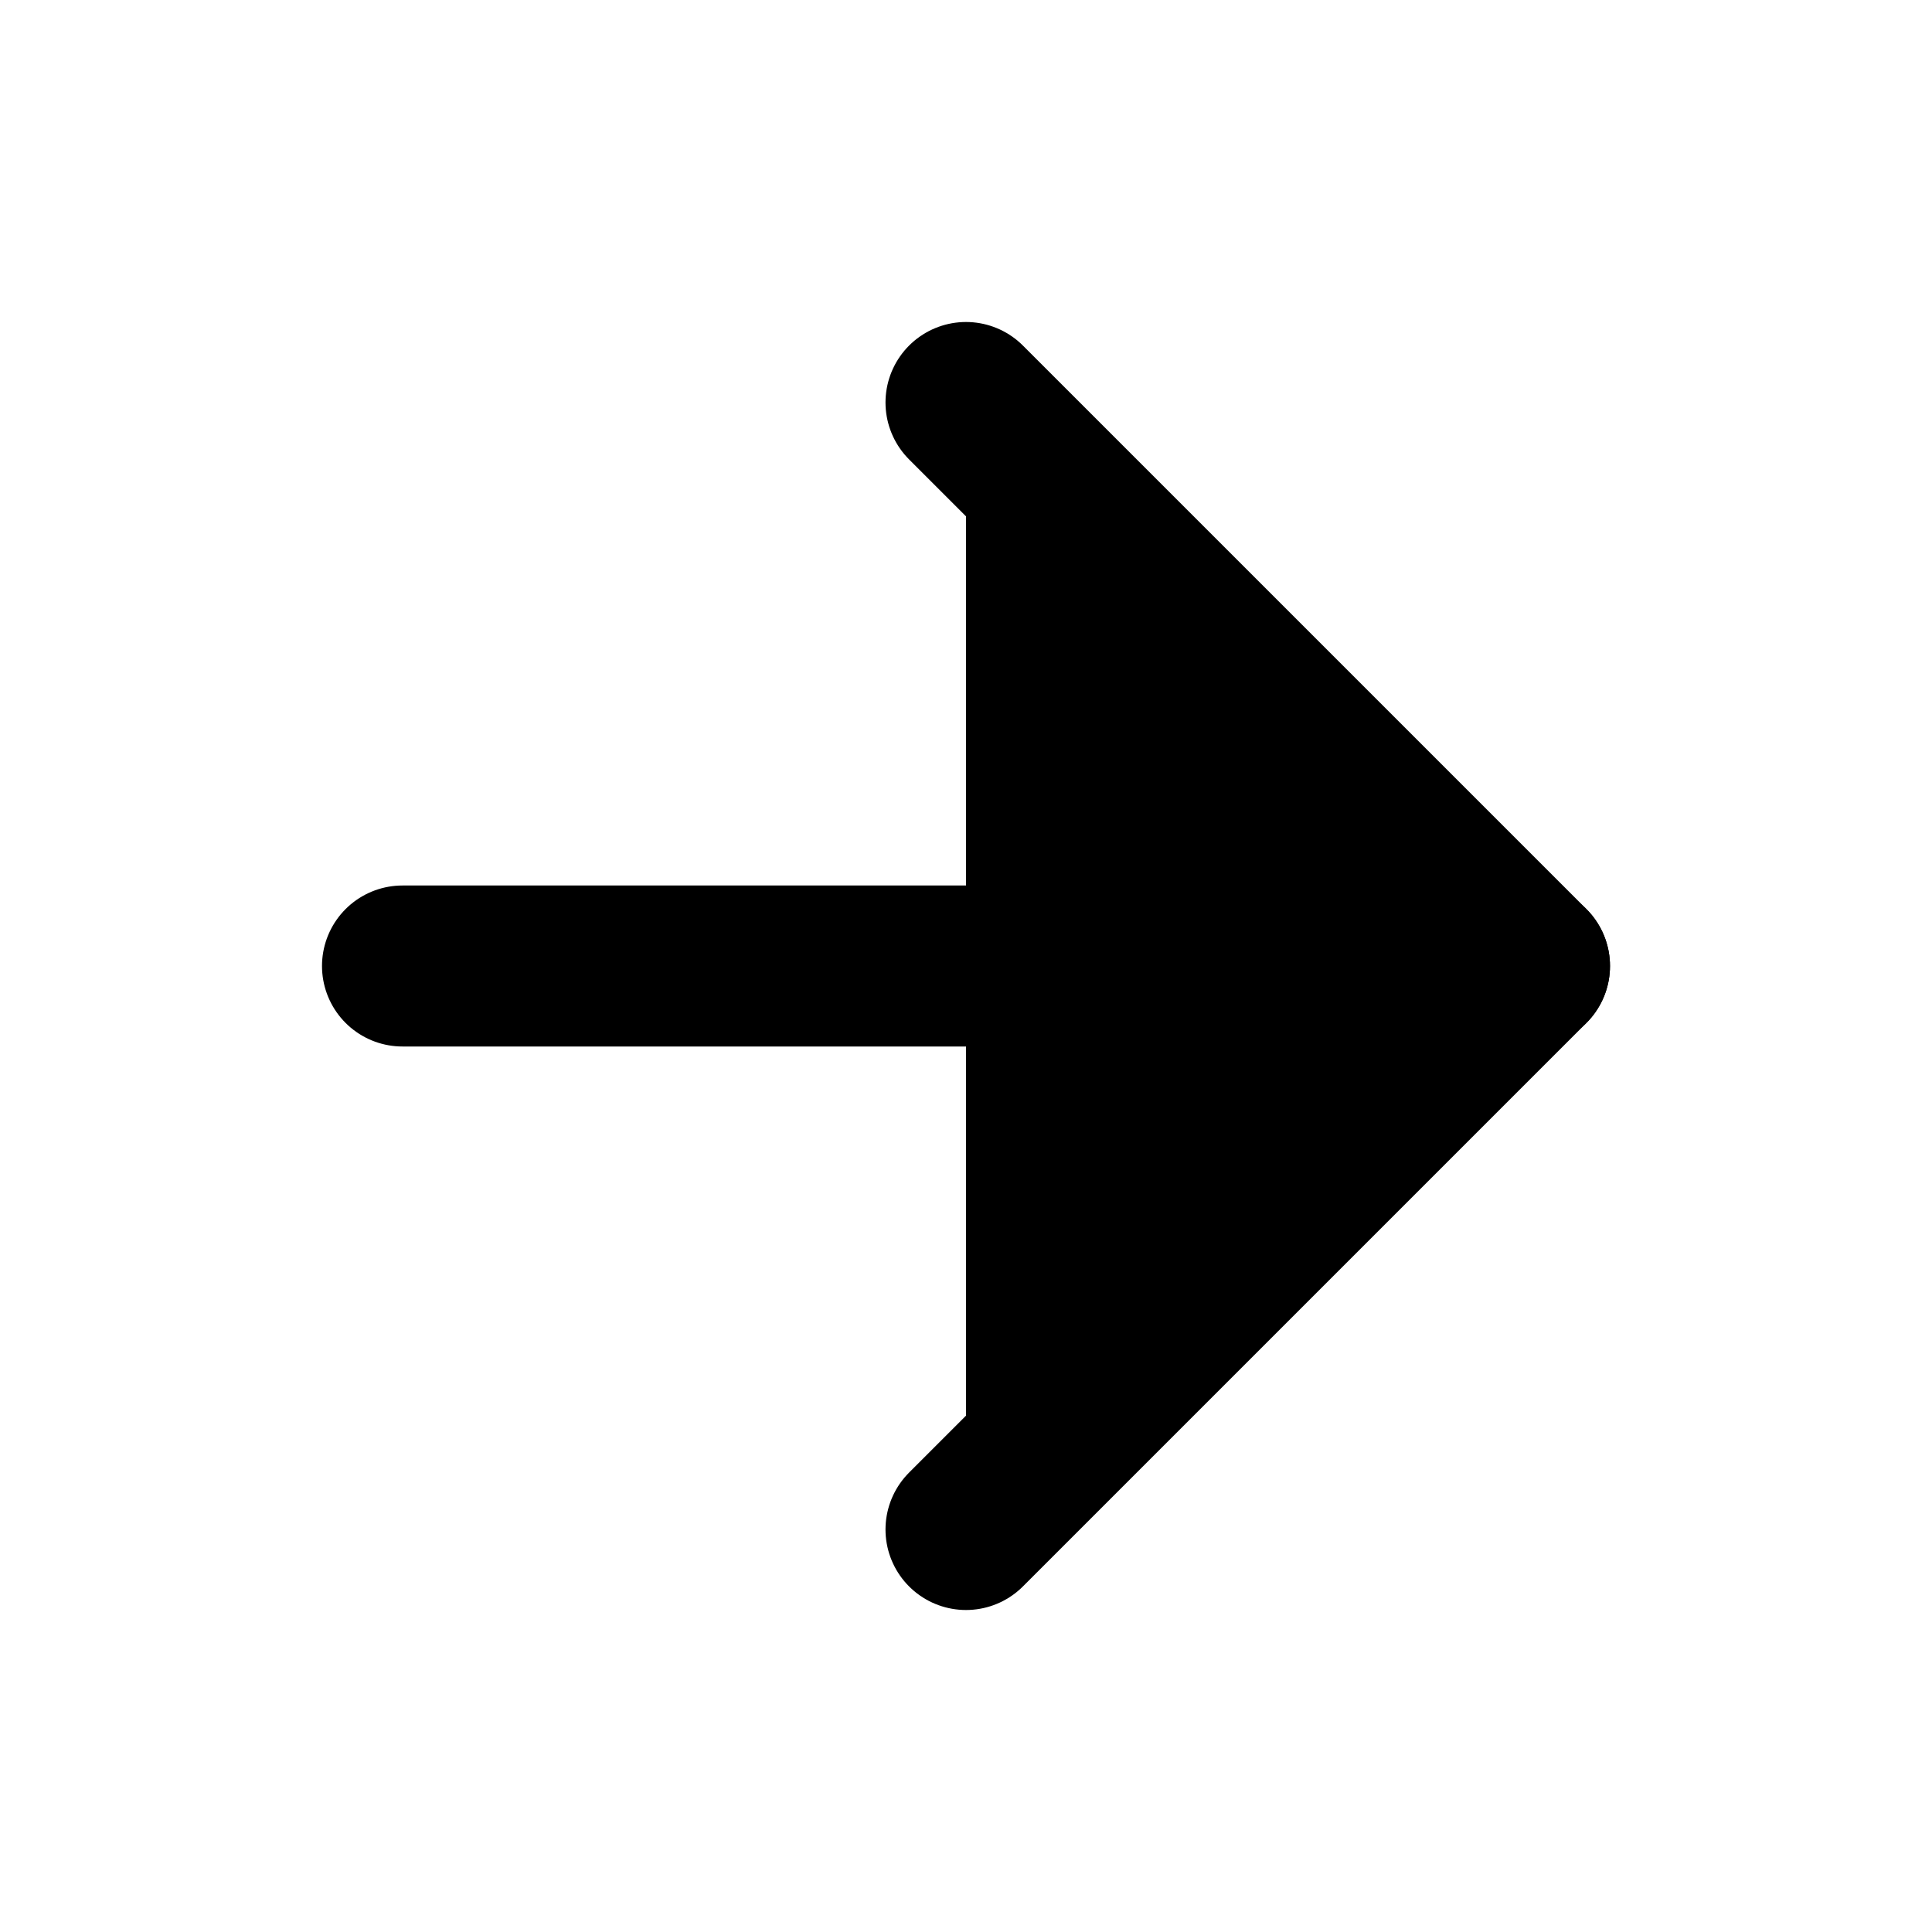
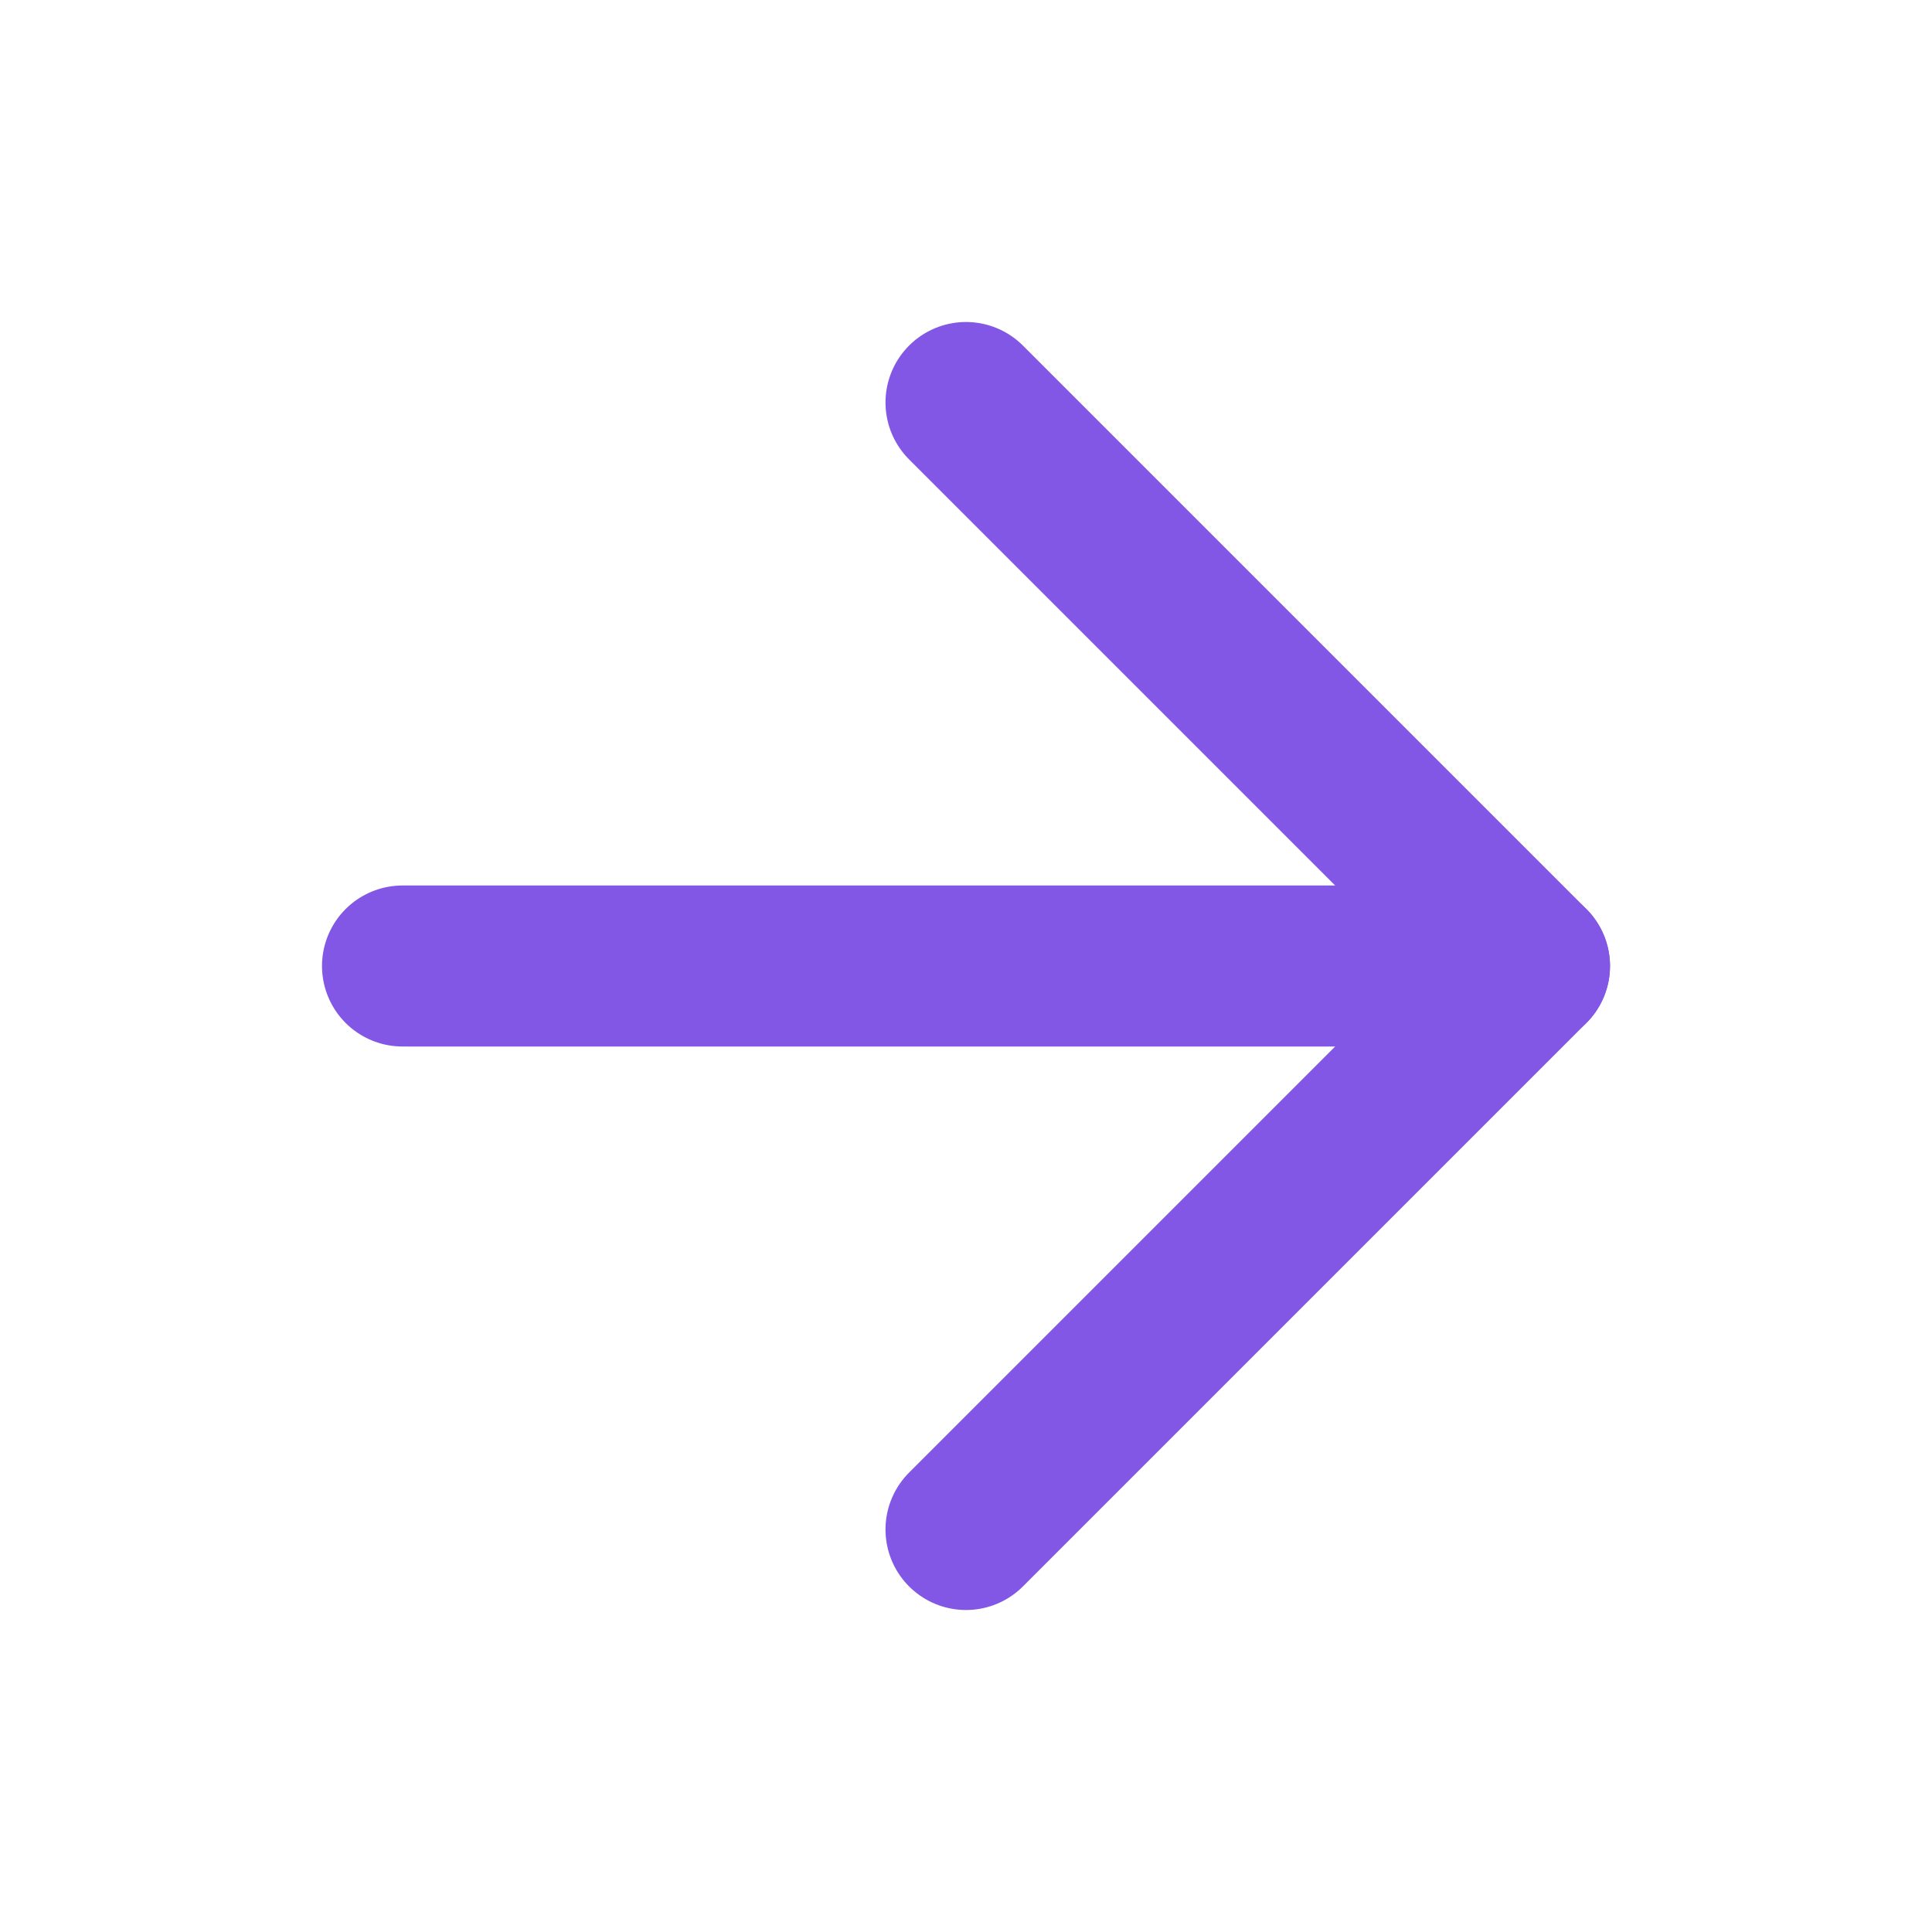
- <svg xmlns="http://www.w3.org/2000/svg" width="24" height="24" viewBox="0 0 24 24" stroke="currentColor" stroke-width="2" stroke-linecap="round" stroke-linejoin="round" class="feather feather-arrow-right">
+ <svg xmlns="http://www.w3.org/2000/svg" width="24" fill="none" stroke="#8257E5" height="24" viewBox="0 0 24 24" stroke-width="2" stroke-linecap="round" stroke-linejoin="round" class="feather feather-arrow-right">
  <line x1="5" y1="12" x2="19" y2="12" />
  <polyline points="12 5 19 12 12 19" />
</svg>
